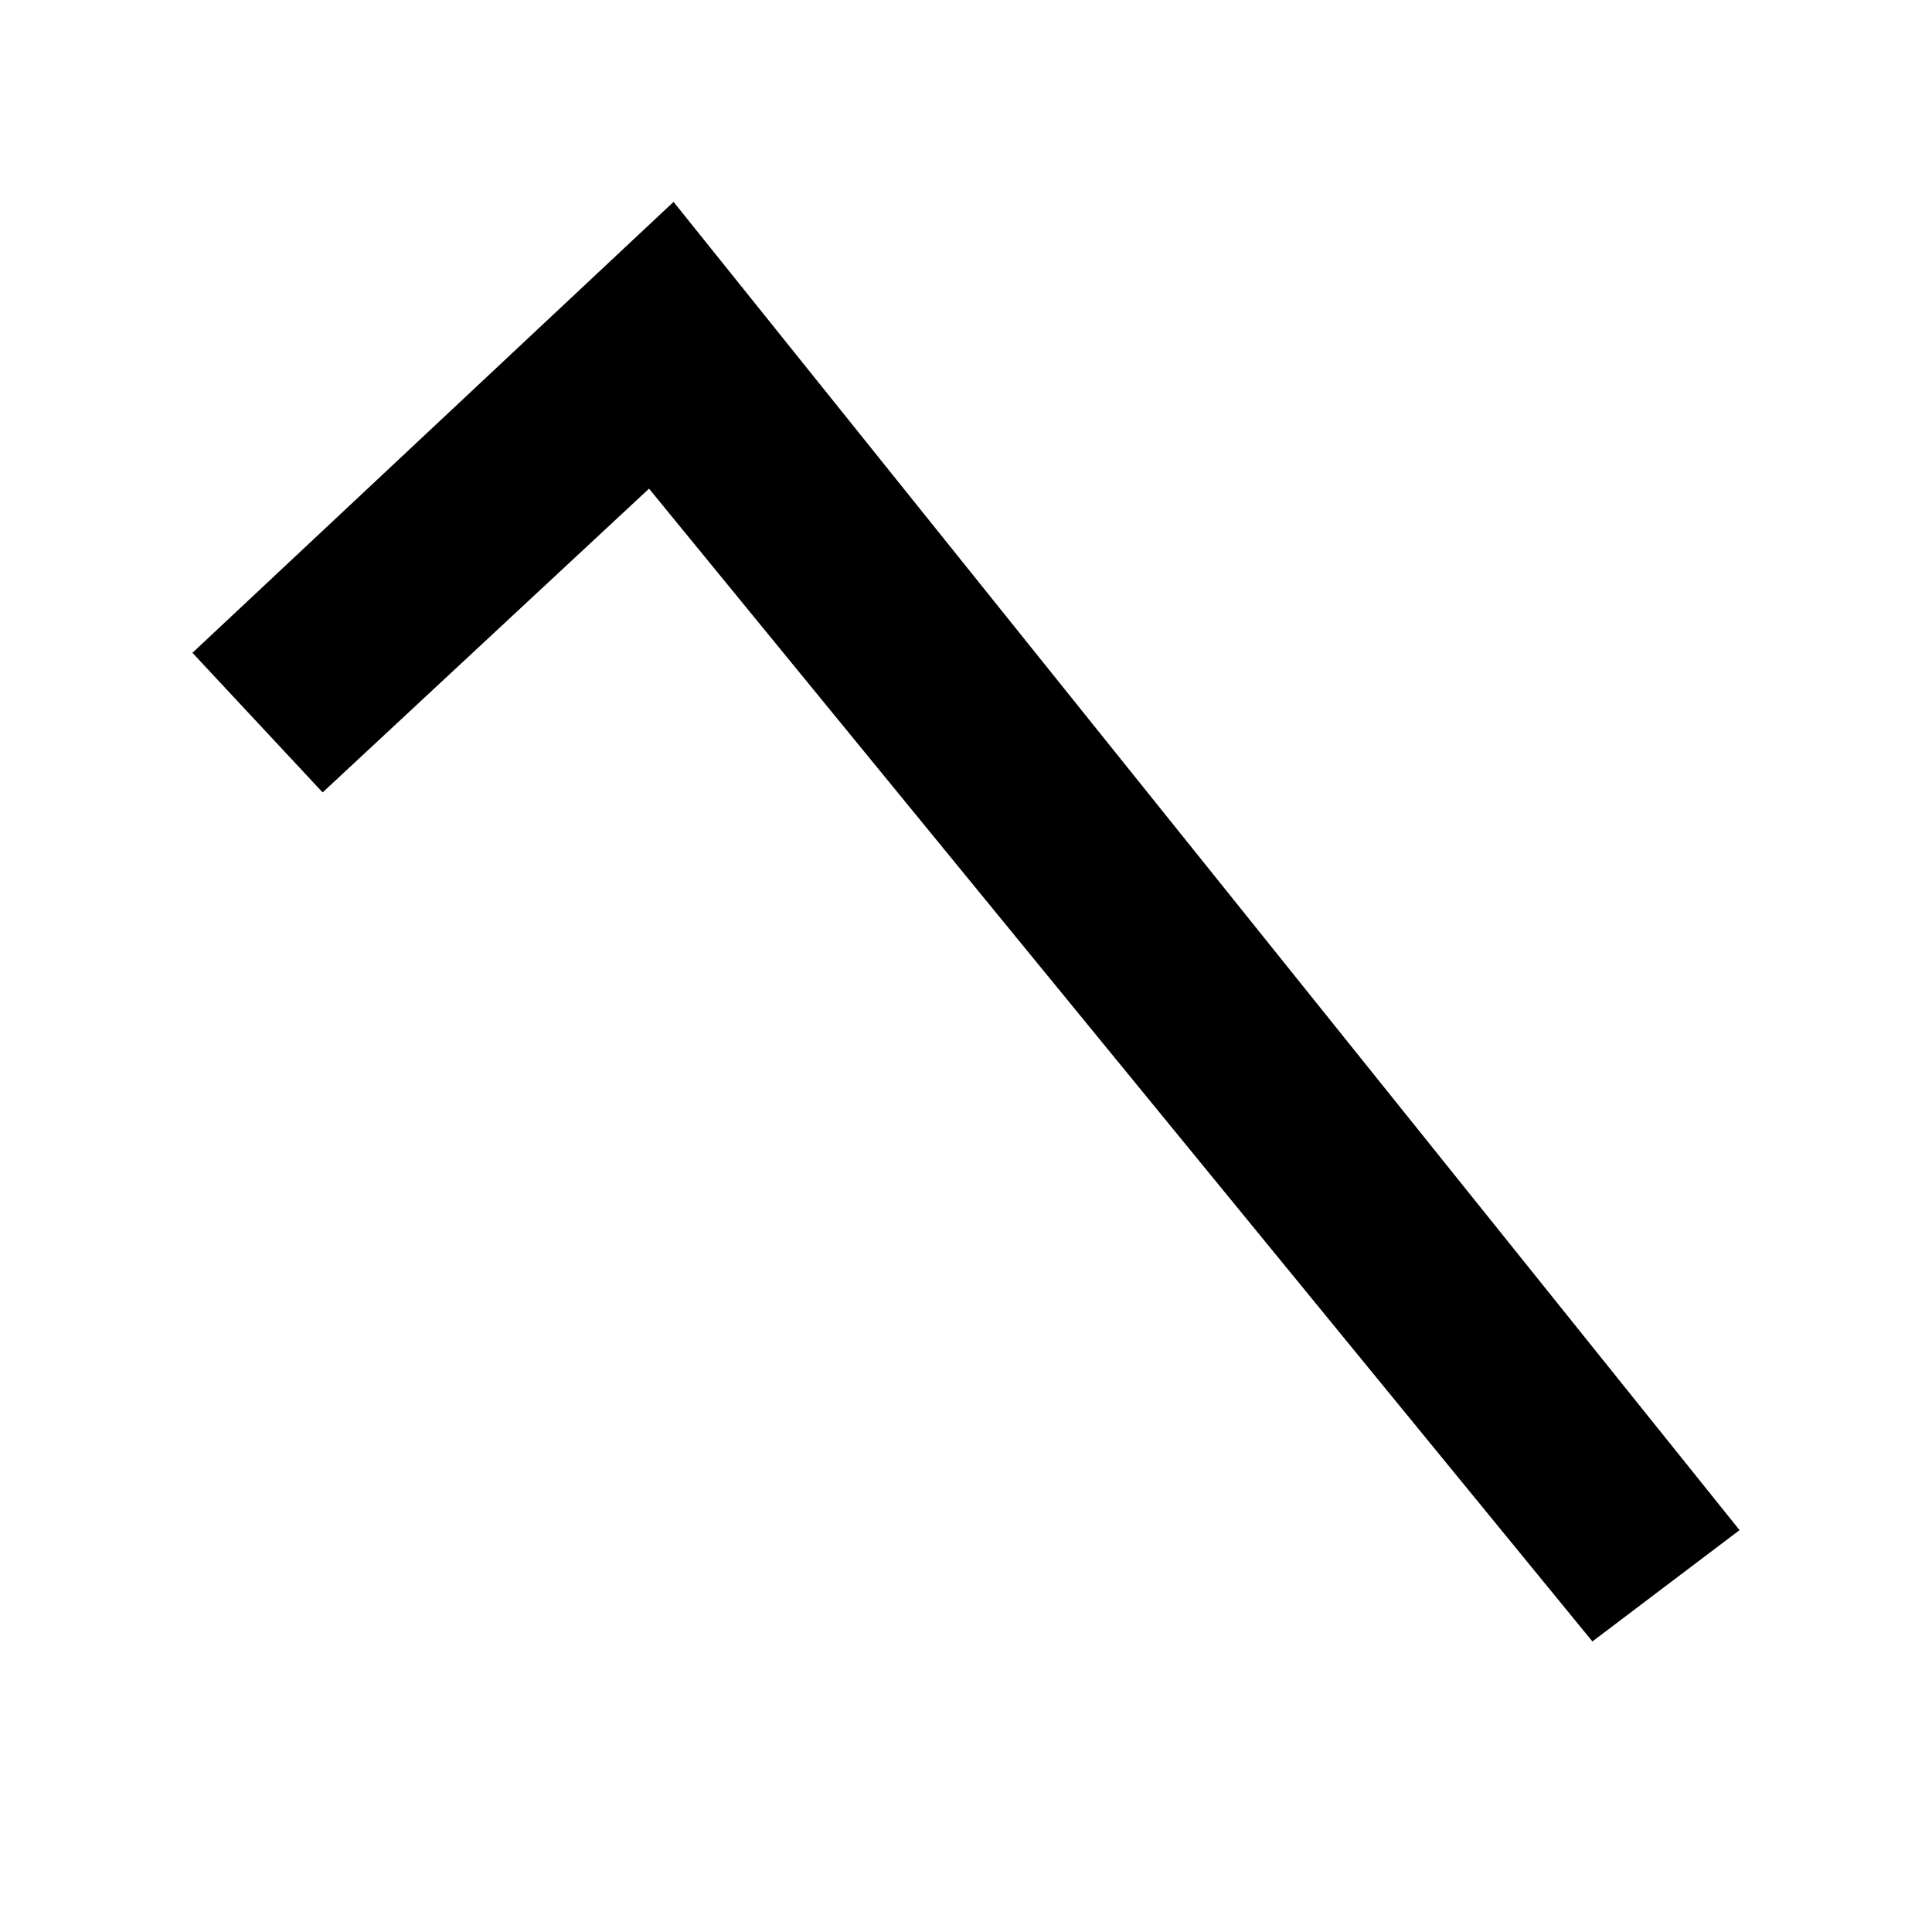
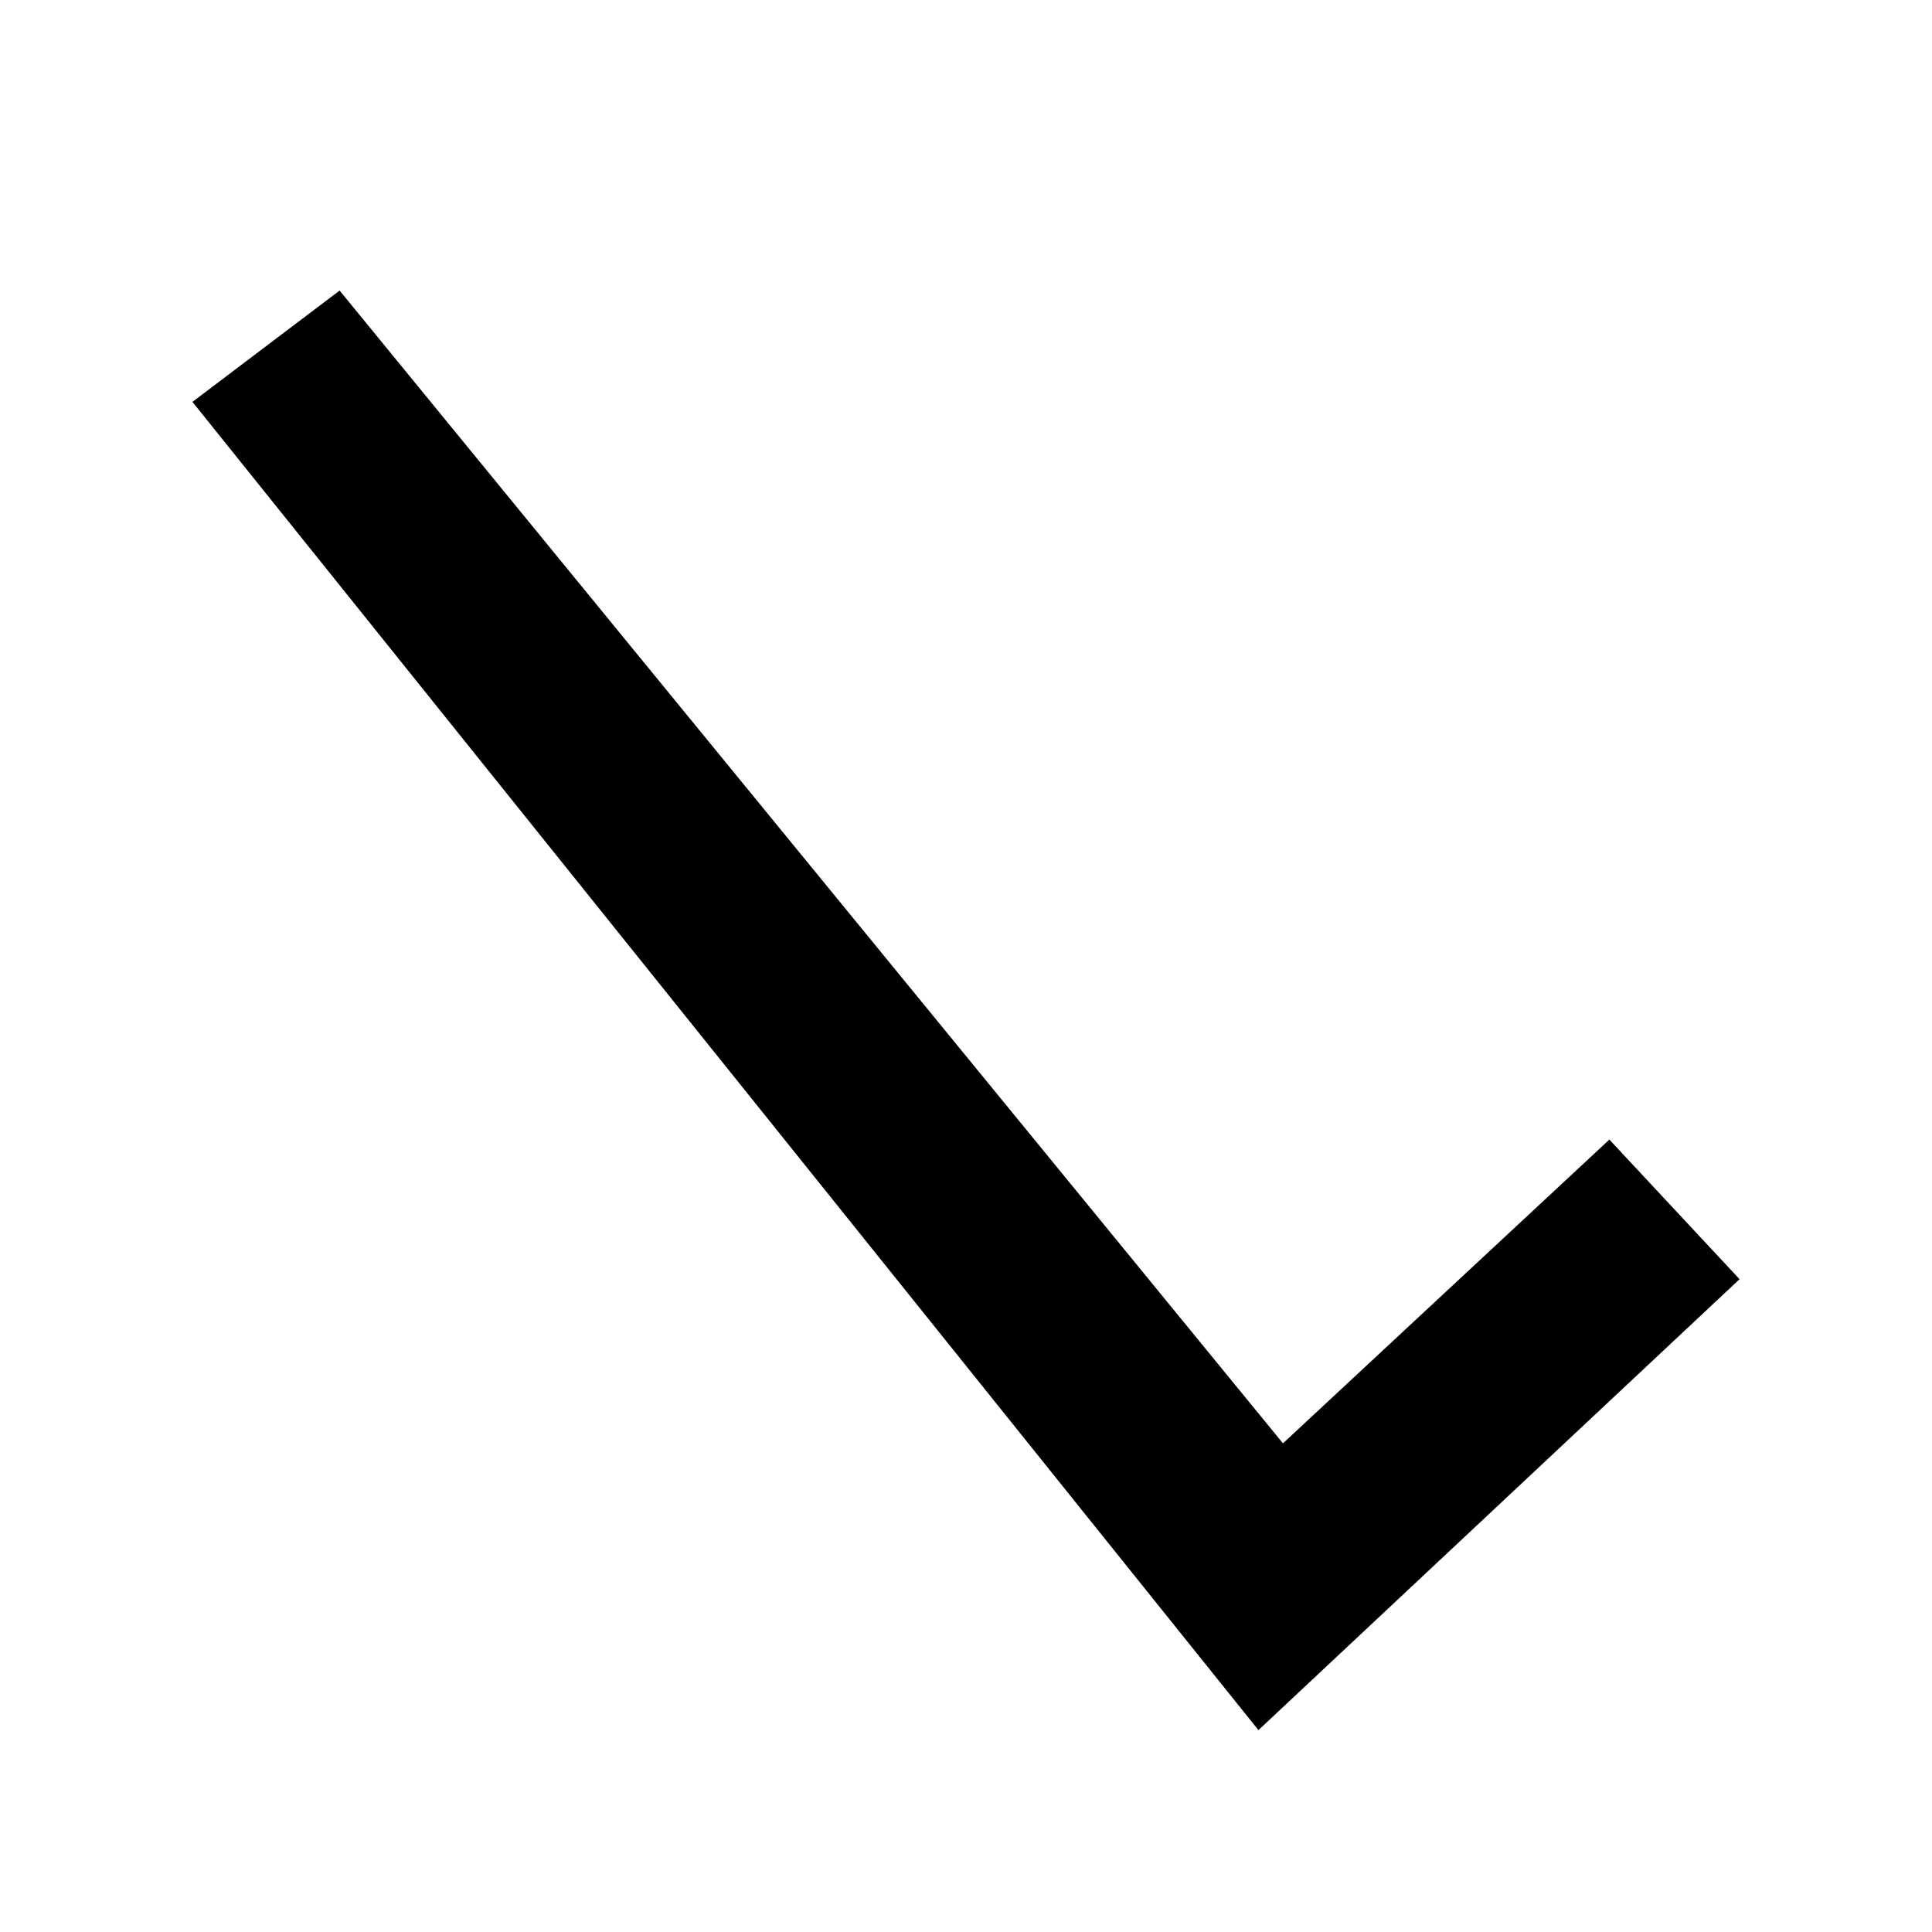
<svg xmlns="http://www.w3.org/2000/svg" class="icon" viewBox="0 0 1024 1024">
-   <path transform="translate(0, 128)" glyph-name="check" unicode="" d="M344 131l-173 161l-69 -74l255 -239l565 704l-78 59z" />
+   <path transform="translate(0, -128) rotate(180, 512 512)" glyph-name="check" unicode="" d="M344 131l-173 161l-69 -74l255 -239l565 704l-78 59z" />
</svg>
